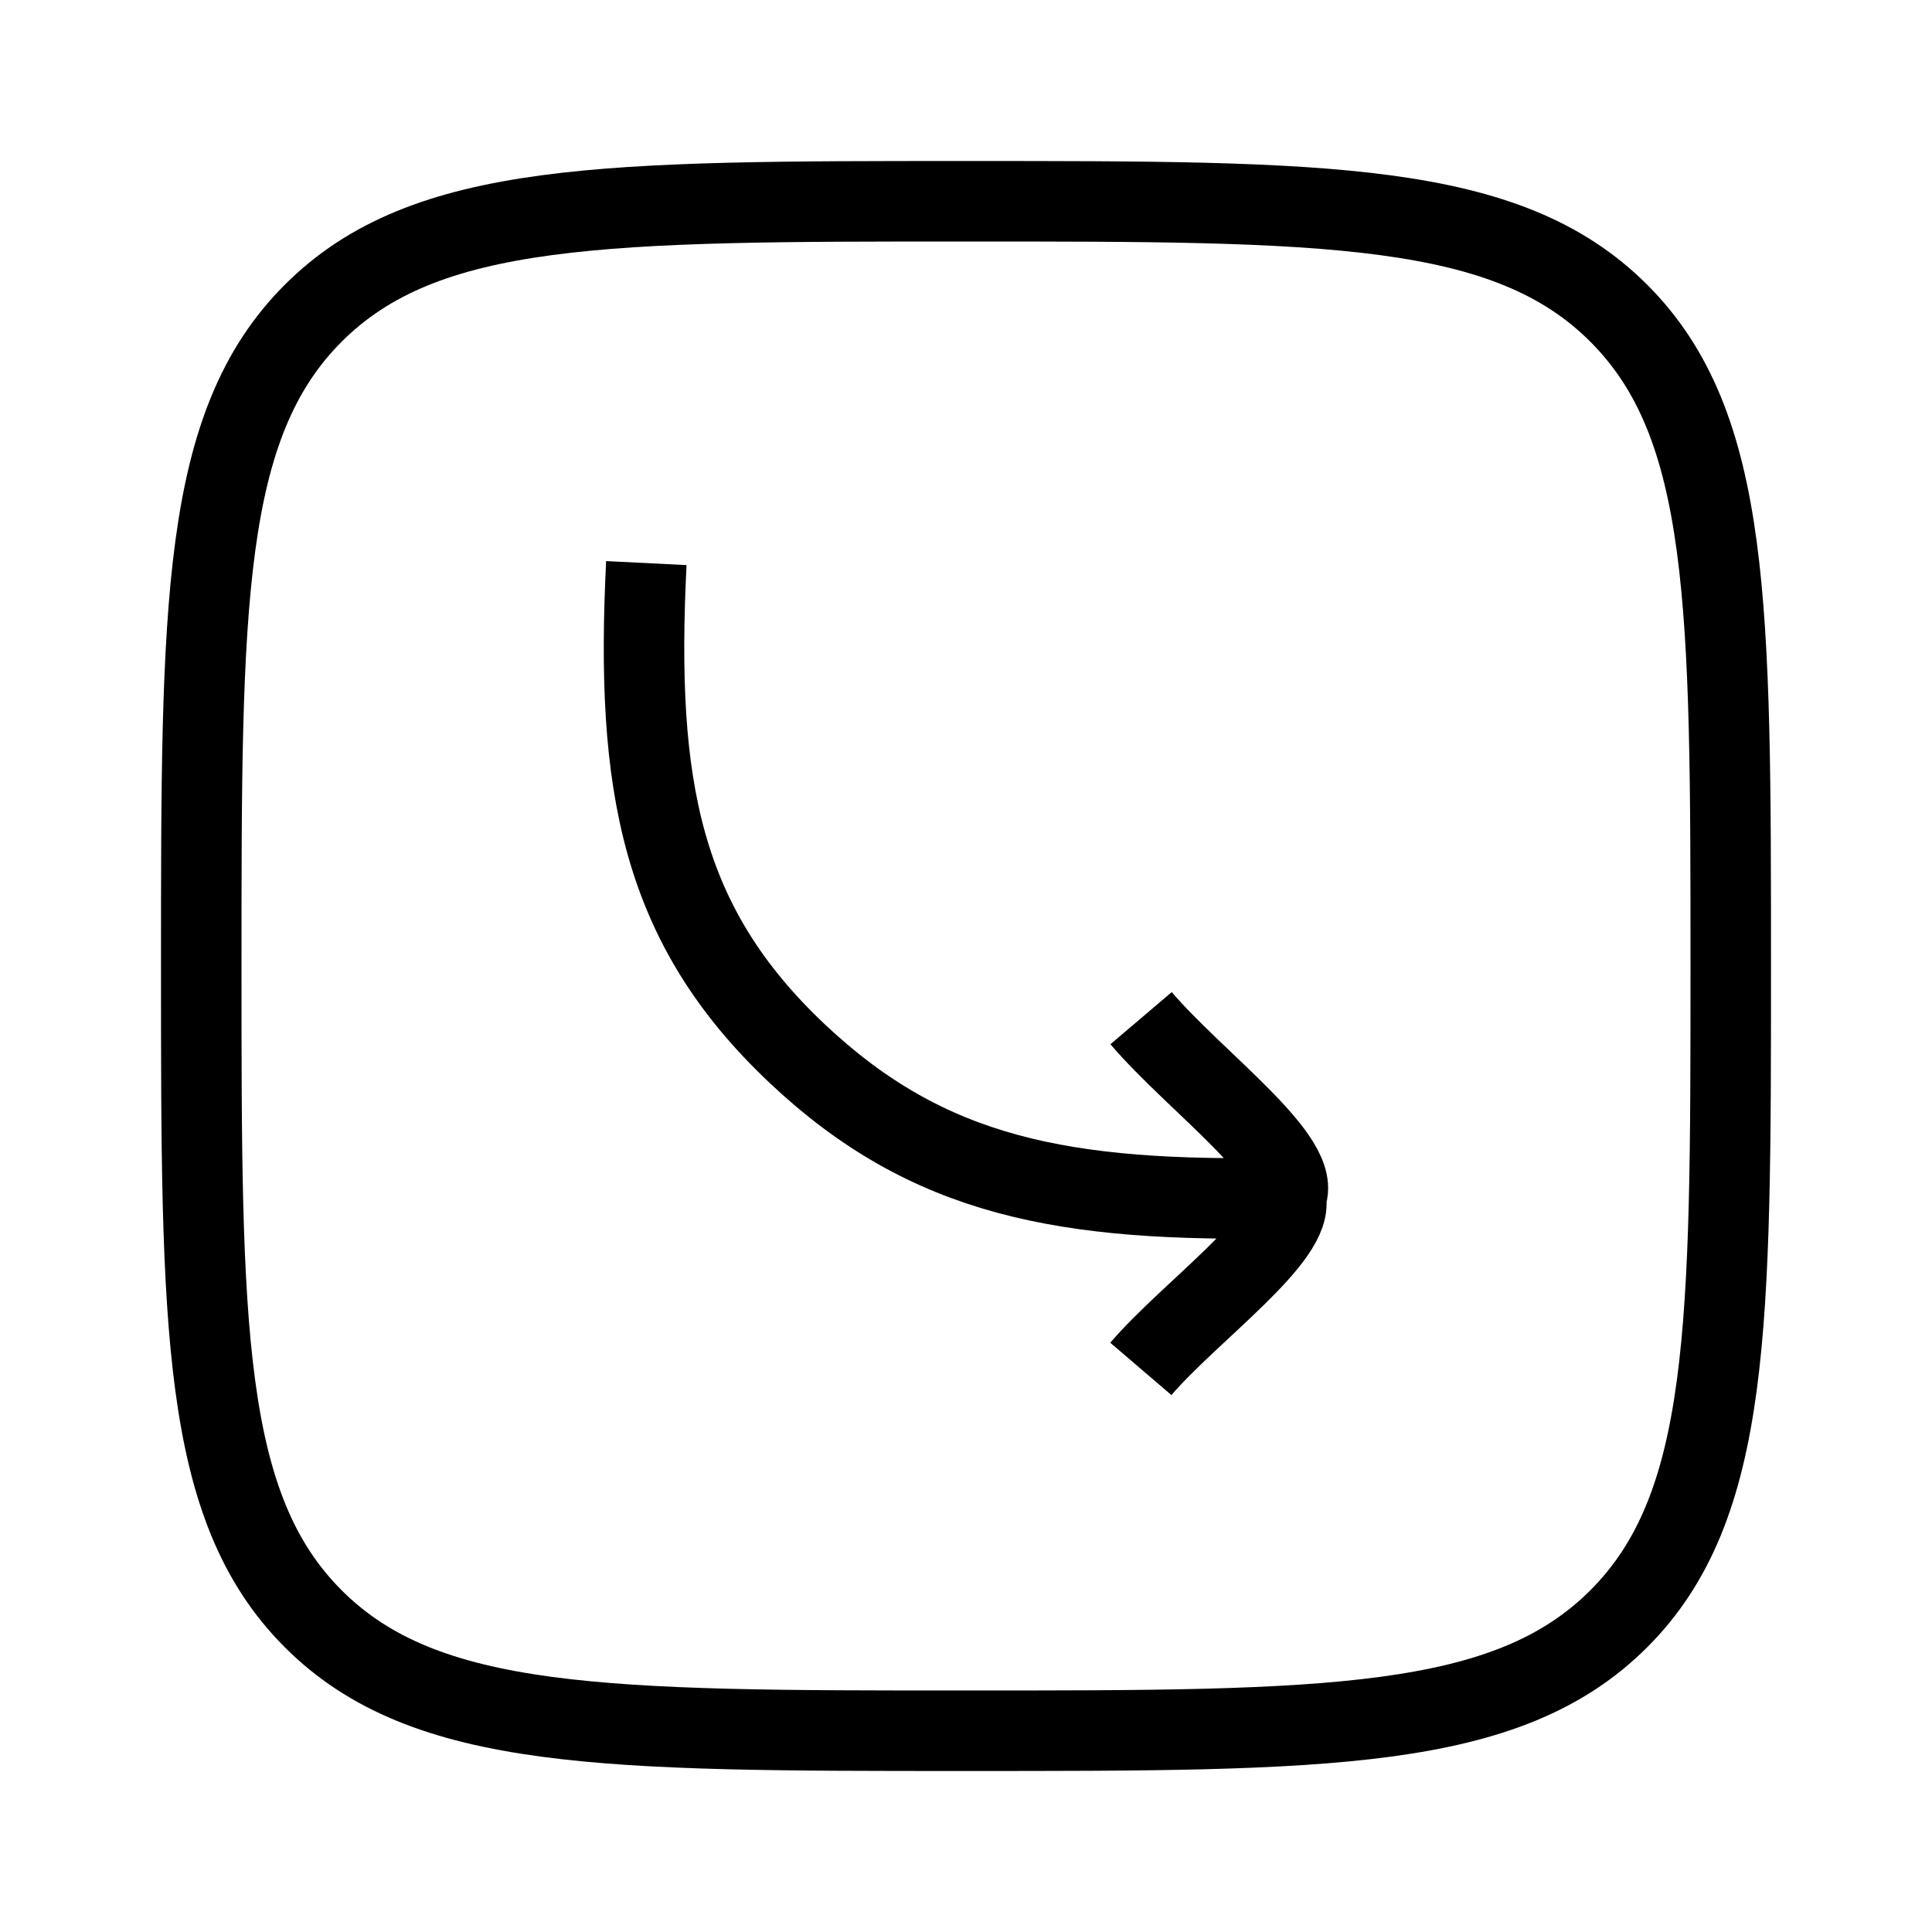
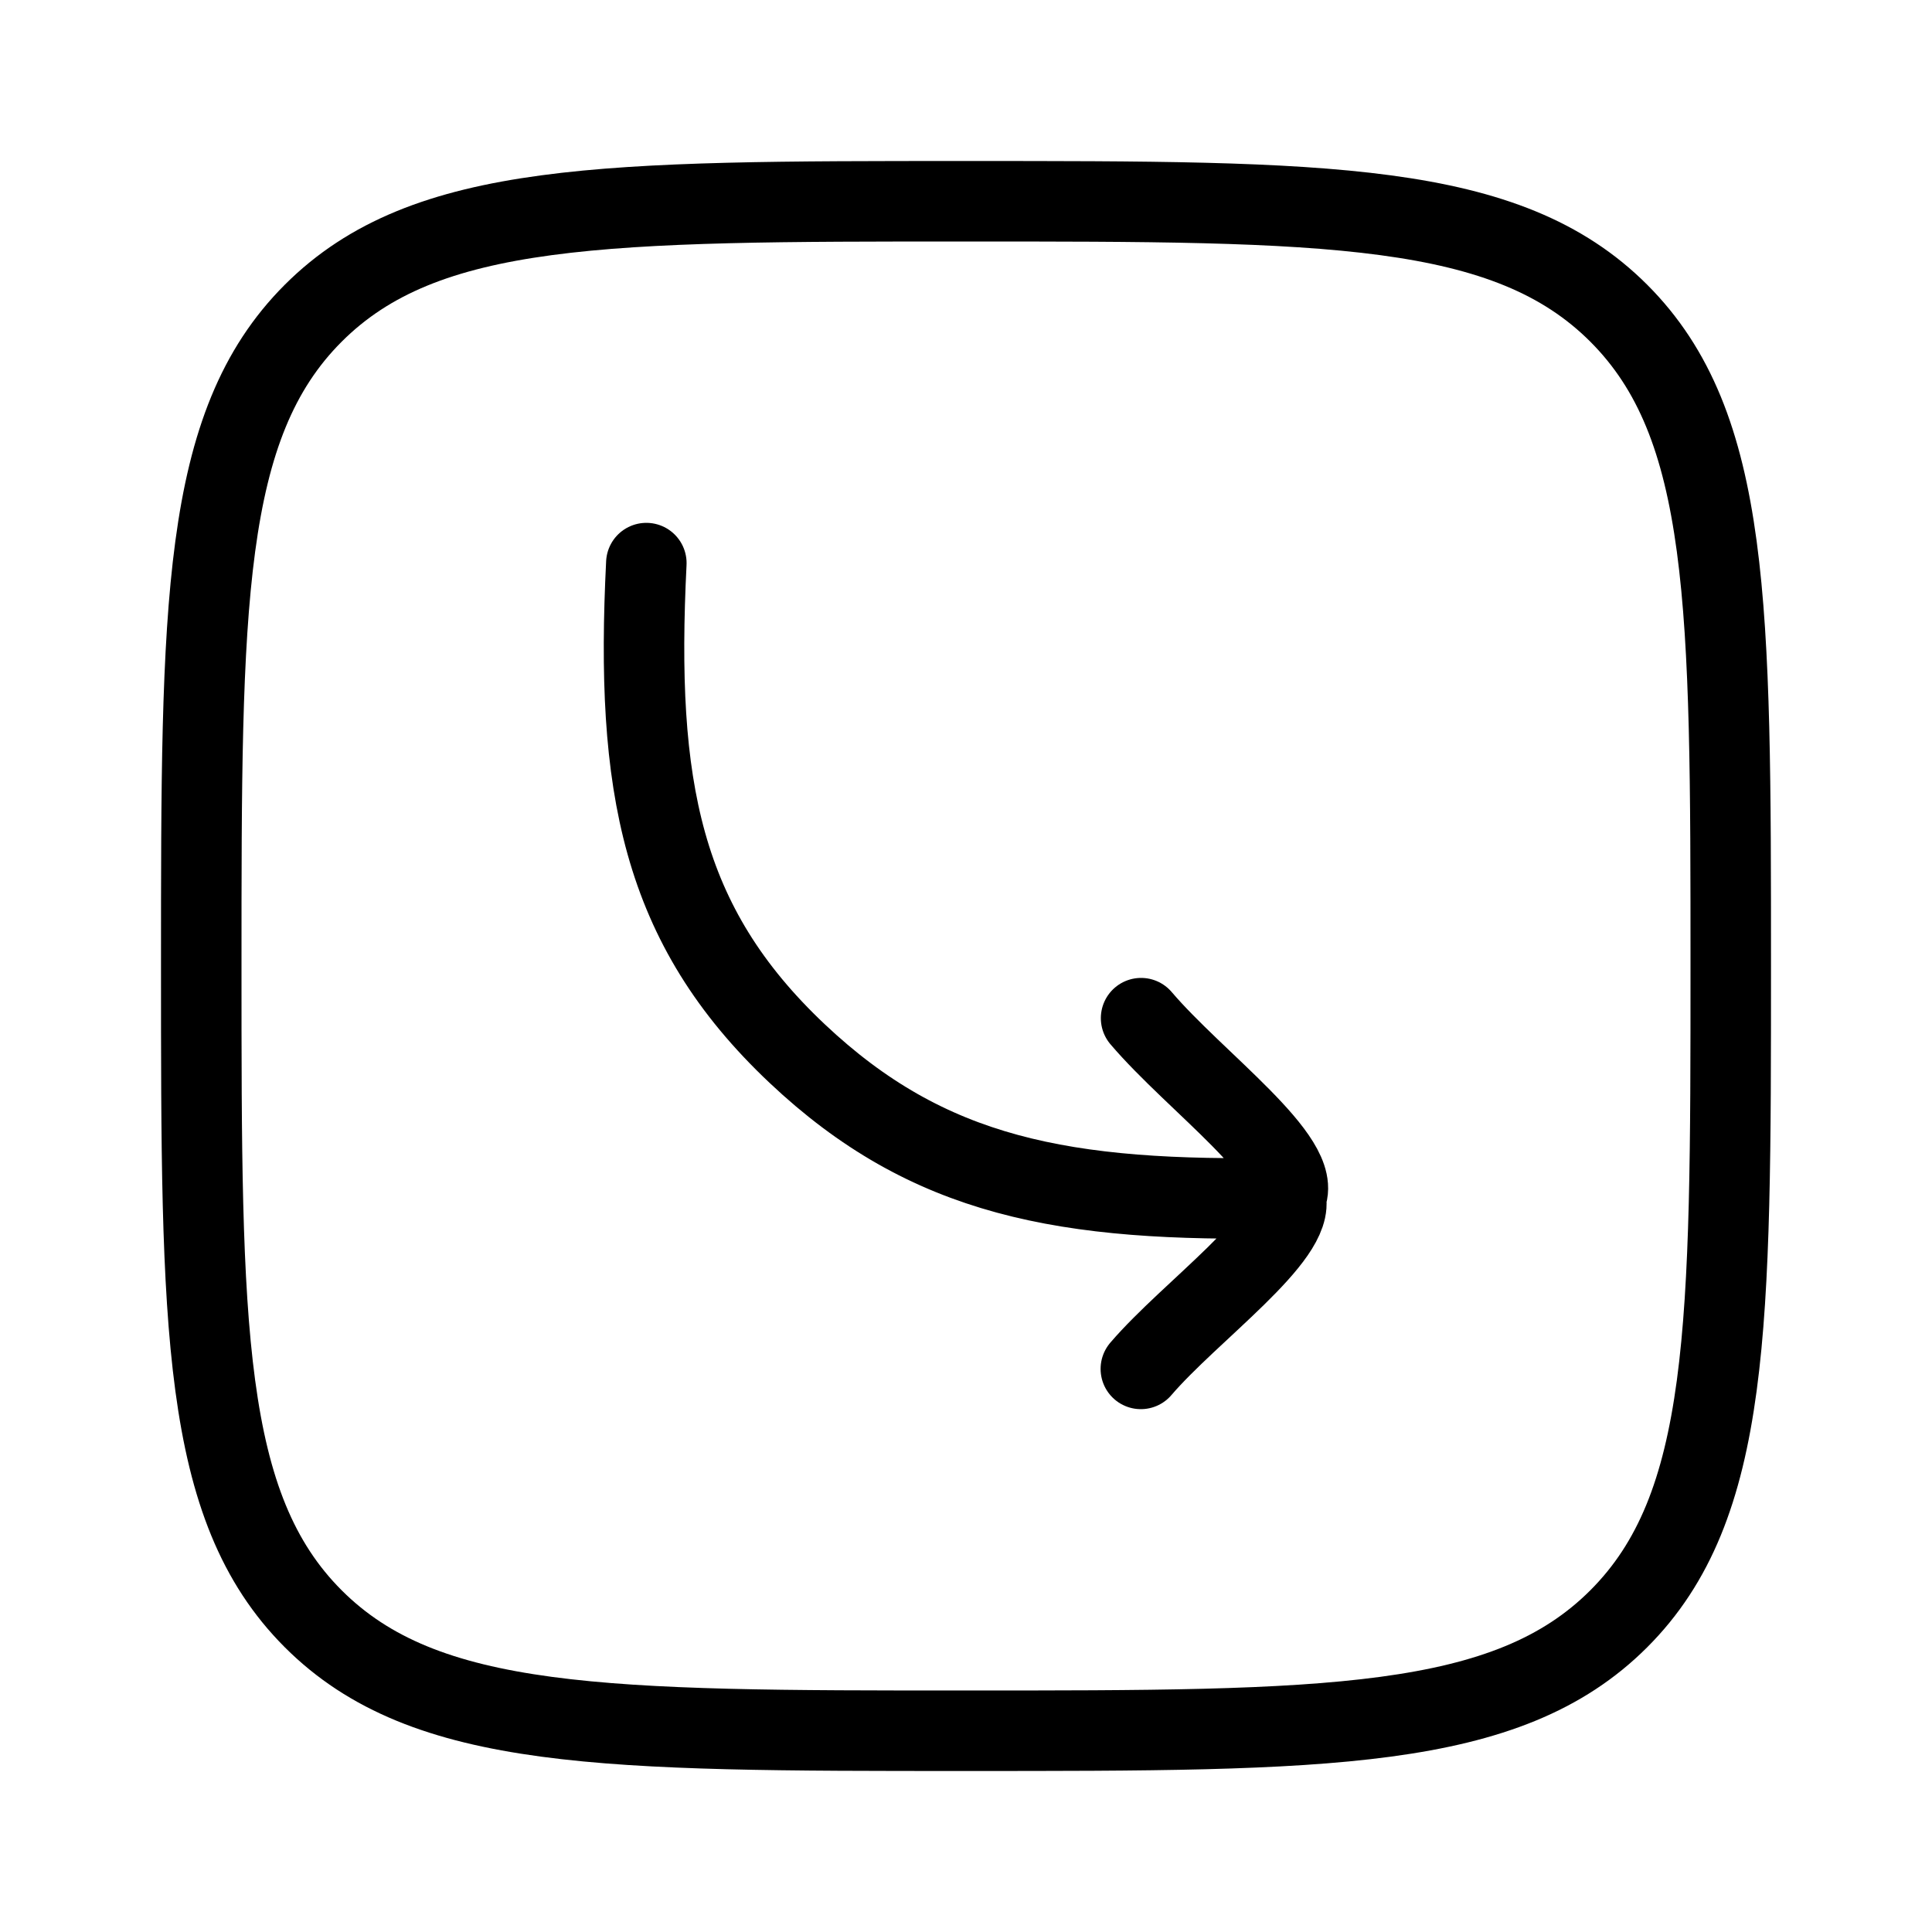
<svg xmlns="http://www.w3.org/2000/svg" width="24" height="24" viewBox="0 0 24 24" fill="none">
-   <path d="M2.5 12C2.5 7.522 2.5 5.282 3.891 3.891C5.282 2.5 7.522 2.5 12 2.5C16.478 2.5 18.718 2.5 20.109 3.891C21.5 5.282 21.5 7.522 21.5 12C21.5 16.478 21.5 18.718 20.109 20.109C18.718 21.5 16.478 21.5 12 21.5C7.522 21.5 5.282 21.5 3.891 20.109C2.5 18.718 2.5 16.478 2.5 12Z" stroke="currentColor" strokeWidth="1.5" />
-   <path d="M14.175 12.648C14.847 13.438 16.213 14.416 15.97 14.881M15.97 14.881C16.105 15.355 14.783 16.291 14.172 17.005M15.97 14.881C13.215 14.938 11.529 14.622 9.902 13.087C8.207 11.488 7.891 9.763 8.029 6.995" stroke="currentColor" strokeLinecap="round" strokeLinejoin="round" strokeWidth="1.5" />
+   <path d="M2.5 12C2.5 7.522 2.5 5.282 3.891 3.891C5.282 2.5 7.522 2.5 12 2.5C16.478 2.5 18.718 2.5 20.109 3.891C21.5 5.282 21.5 7.522 21.5 12C21.5 16.478 21.5 18.718 20.109 20.109C18.718 21.5 16.478 21.5 12 21.5C7.522 21.5 5.282 21.5 3.891 20.109C2.5 18.718 2.5 16.478 2.5 12Z" stroke="black" stroke-linecap="round" />
+   <path d="M14.175 12.648C14.847 13.438 16.213 14.416 15.97 14.881M15.97 14.881C16.105 15.355 14.783 16.291 14.172 17.005M15.97 14.881C13.215 14.938 11.529 14.622 9.902 13.087C8.207 11.488 7.891 9.763 8.029 6.995" stroke="black" stroke-linecap="round" />
</svg>
